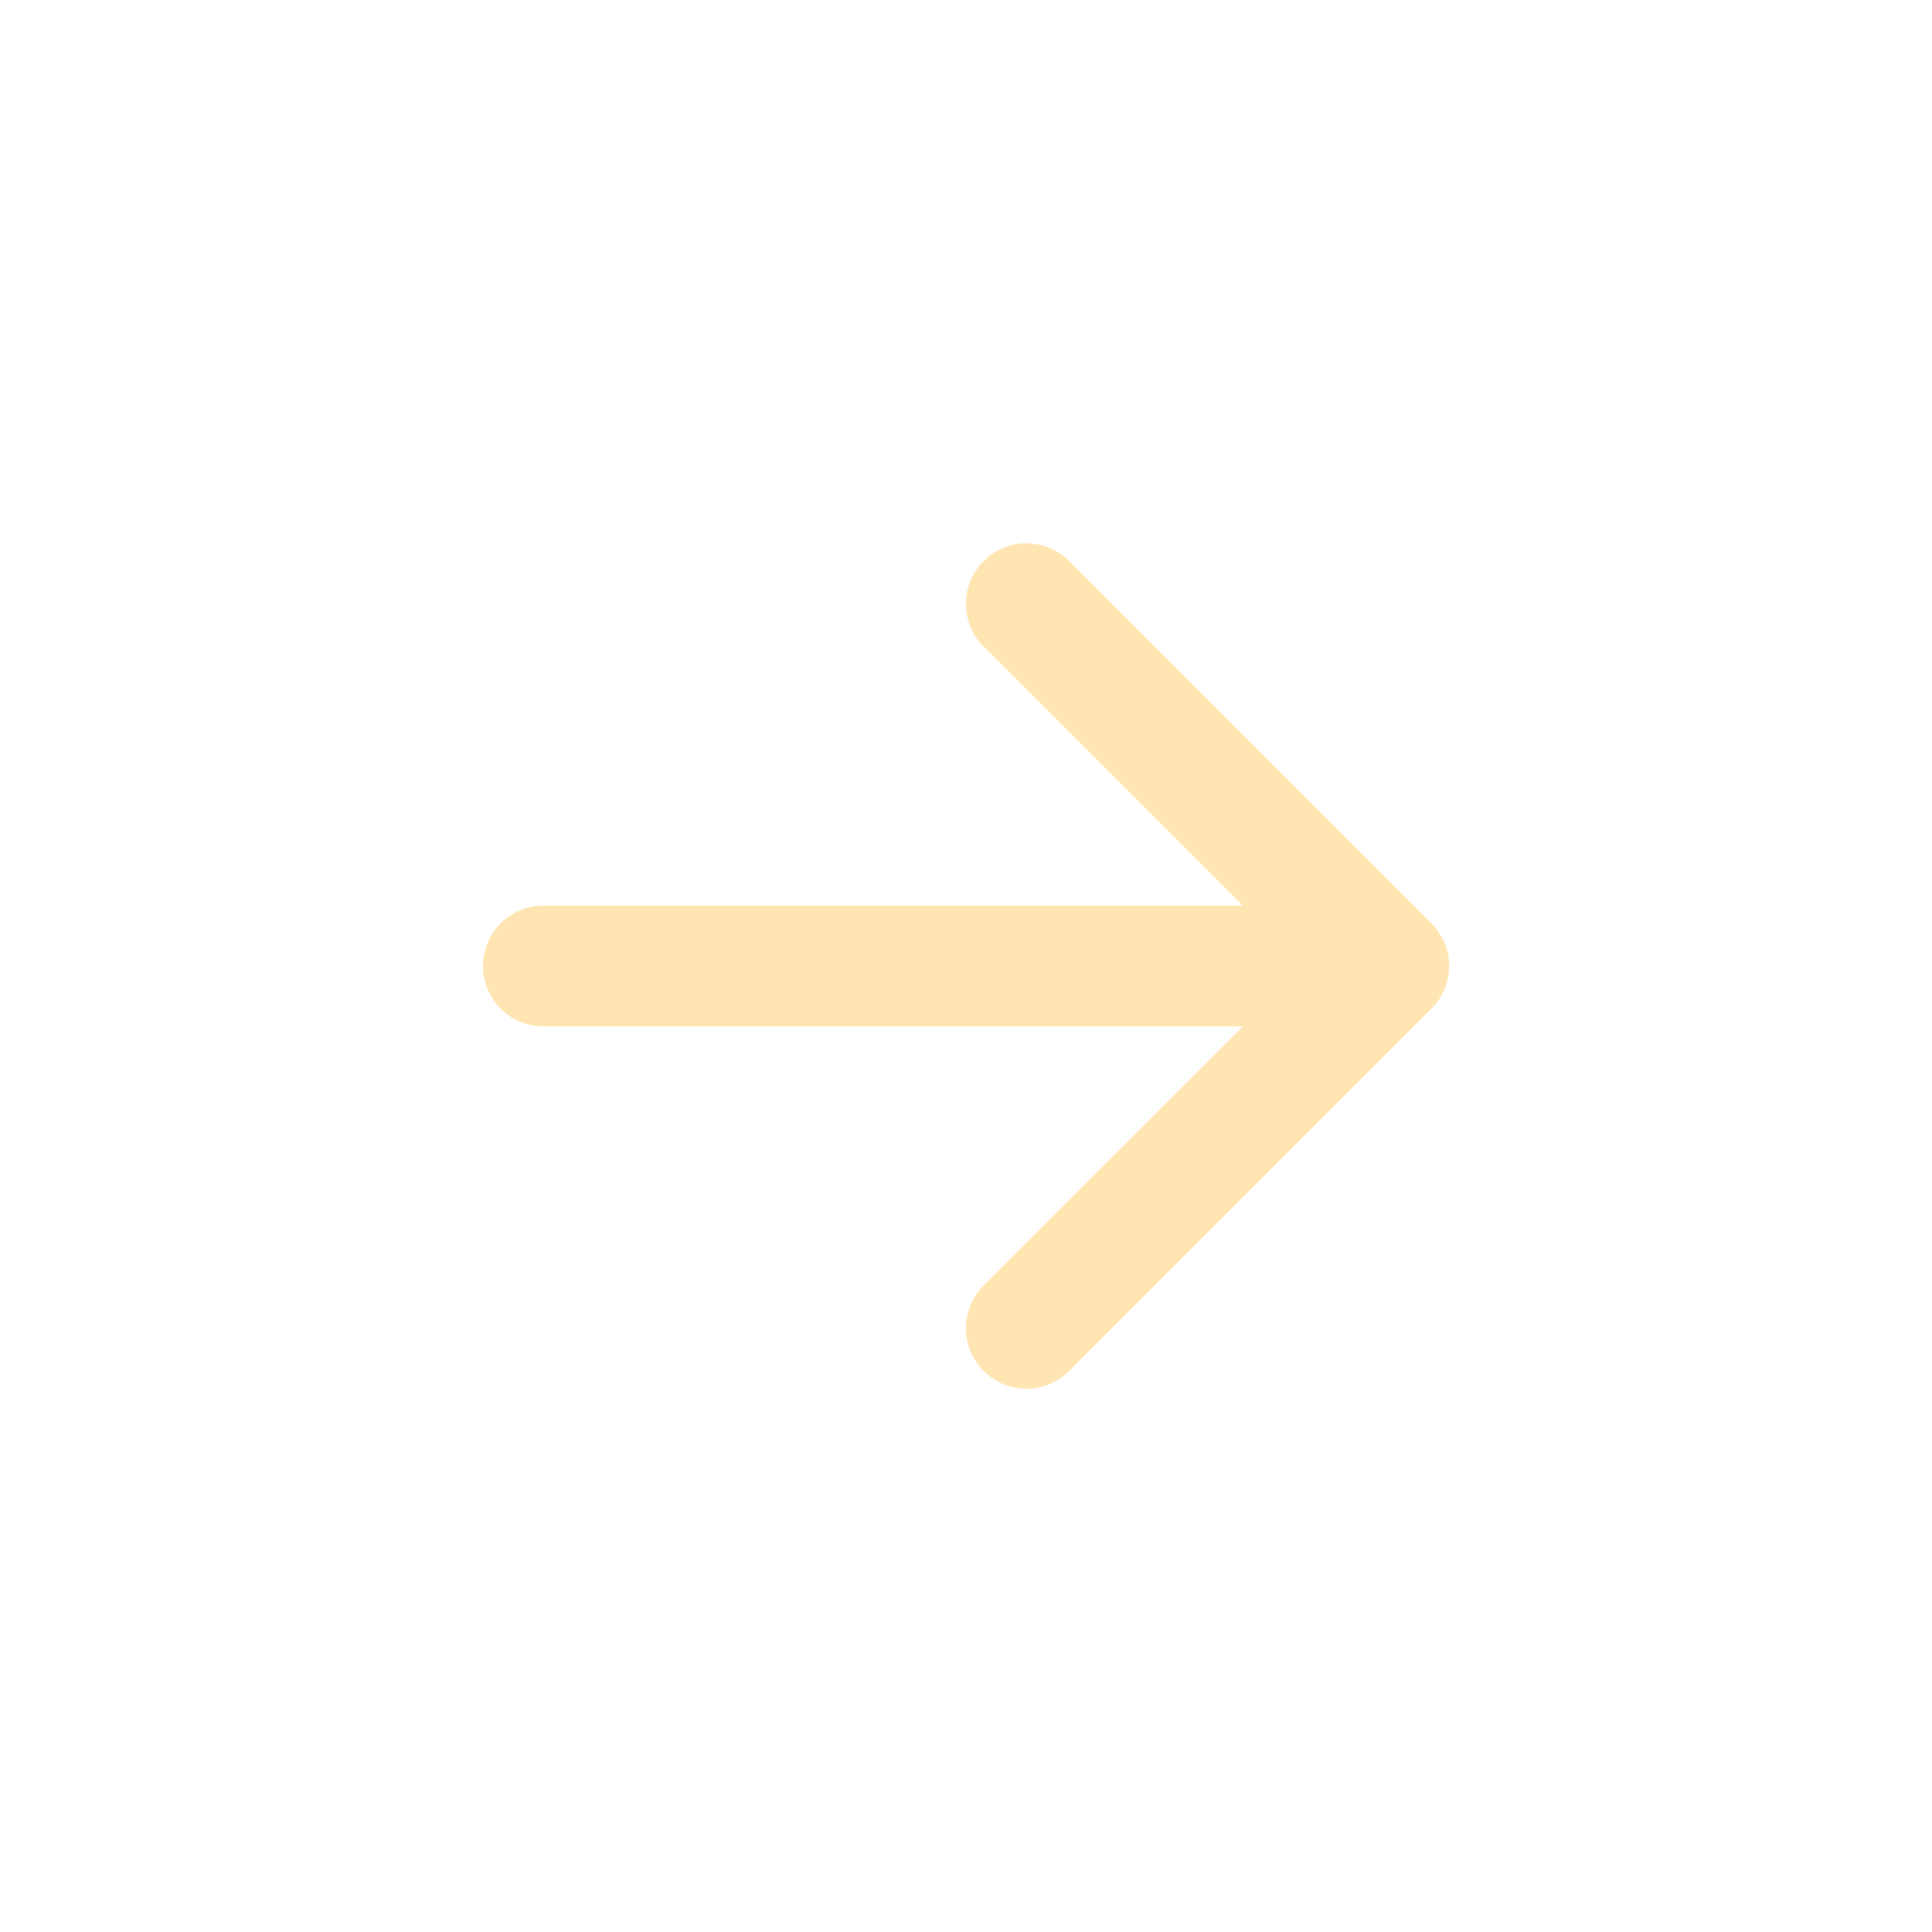
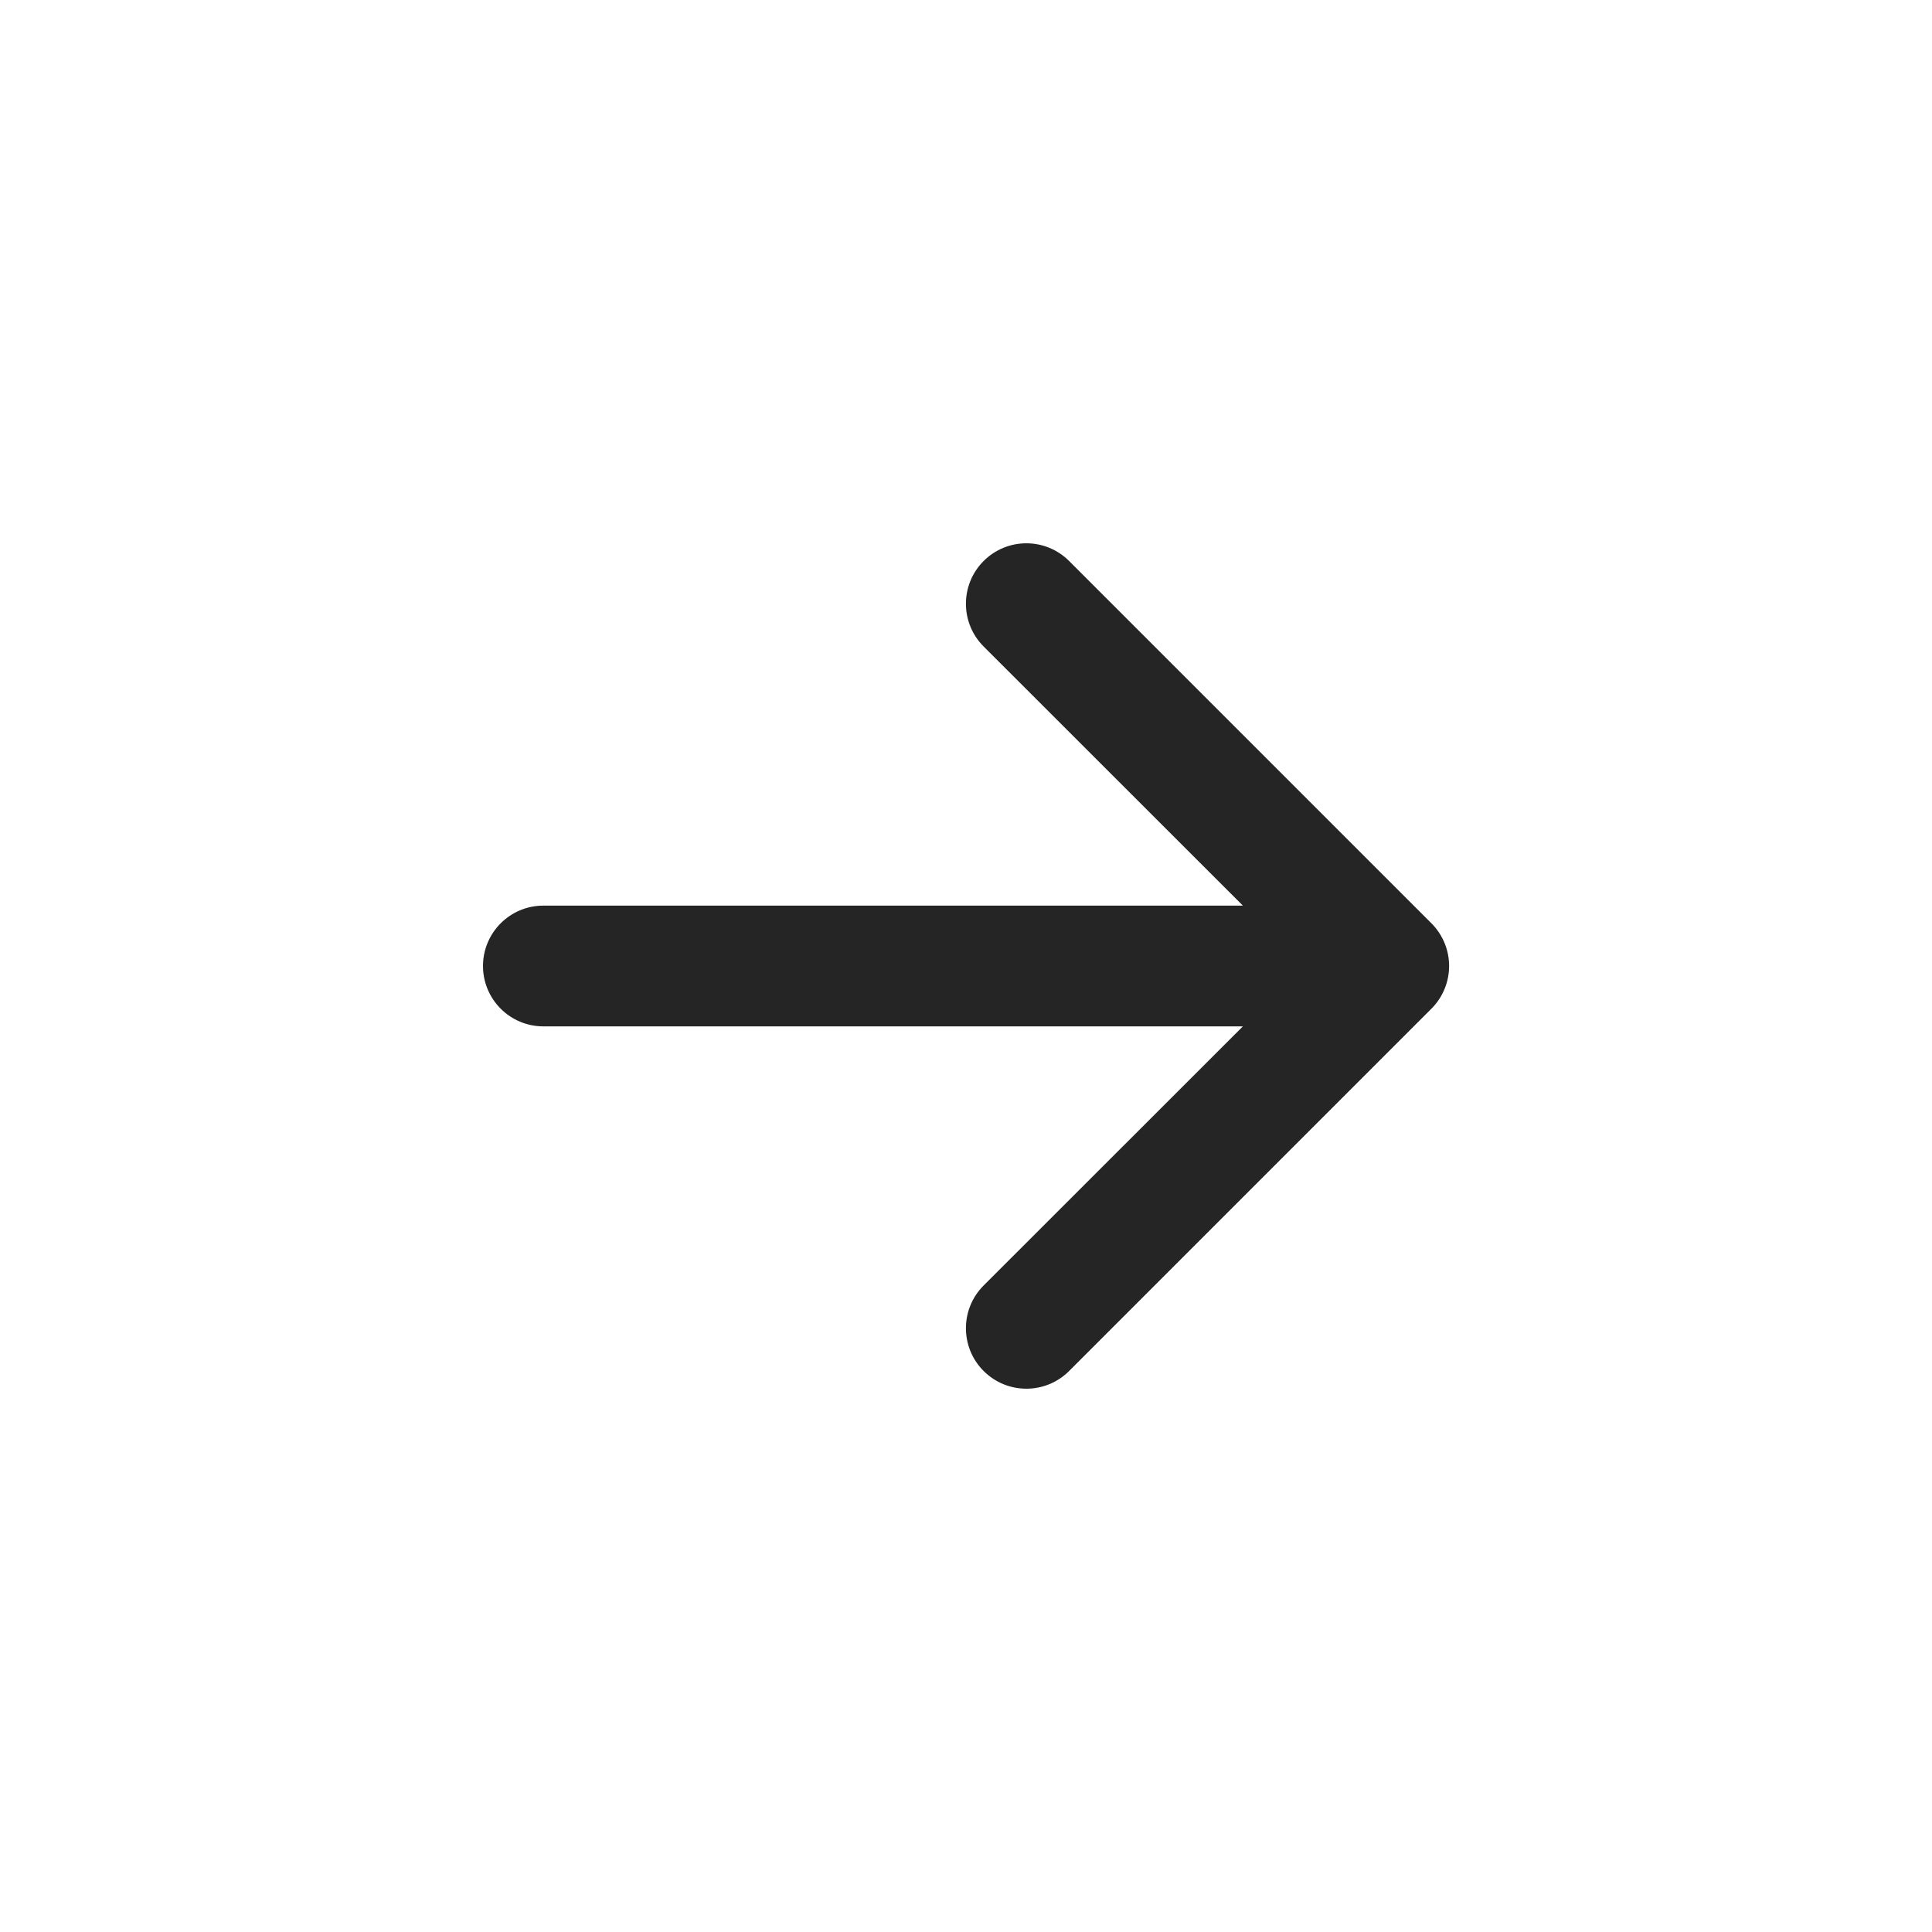
- <svg xmlns="http://www.w3.org/2000/svg" width="65" height="65" fill="#FFE5B2" class="bi bi-arrow-right-short" viewBox="0 0 16 16">
+ <svg xmlns="http://www.w3.org/2000/svg" width="65" height="65" fill="#252525" class="bi bi-arrow-right-short" viewBox="0 0 16 16">
  <path fill-rule="evenodd" d="M4 8a.5.5 0 0 1 .5-.5h5.793L8.146 5.354a.5.5 0 1 1 .708-.708l3 3a.5.5 0 0 1 0 .708l-3 3a.5.5 0 0 1-.708-.708L10.293 8.5H4.5A.5.5 0 0 1 4 8" />
</svg>
